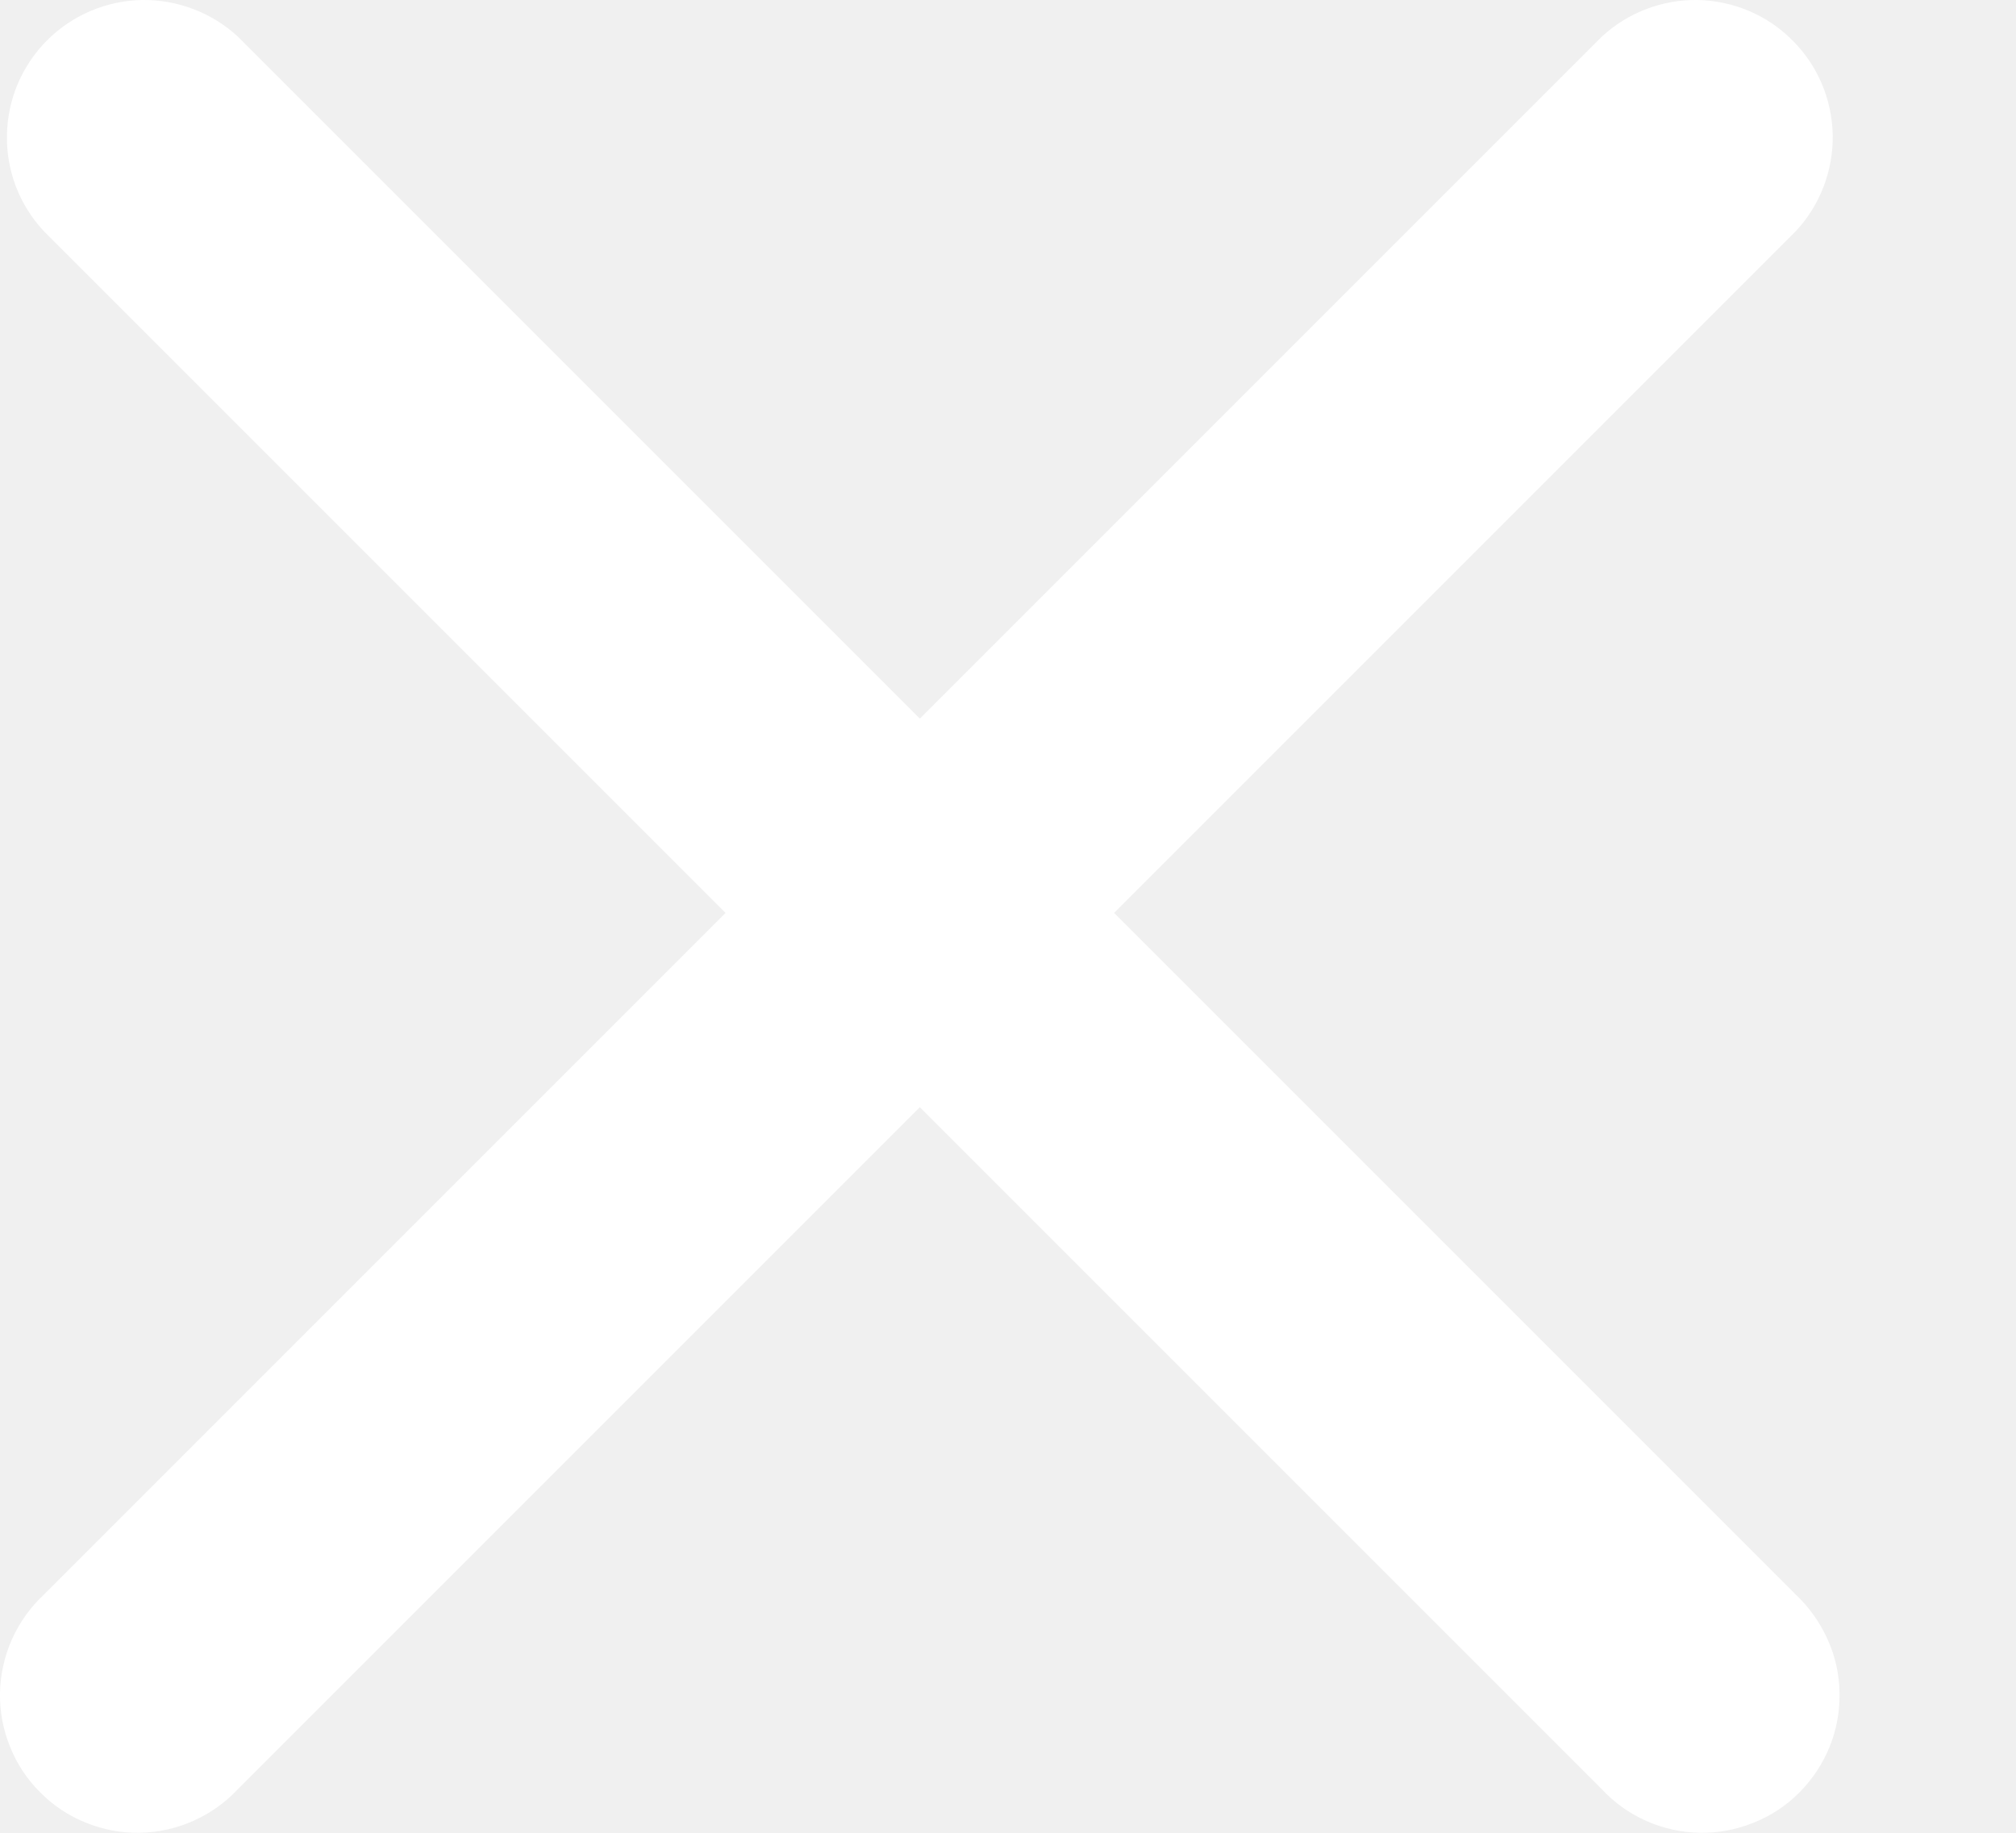
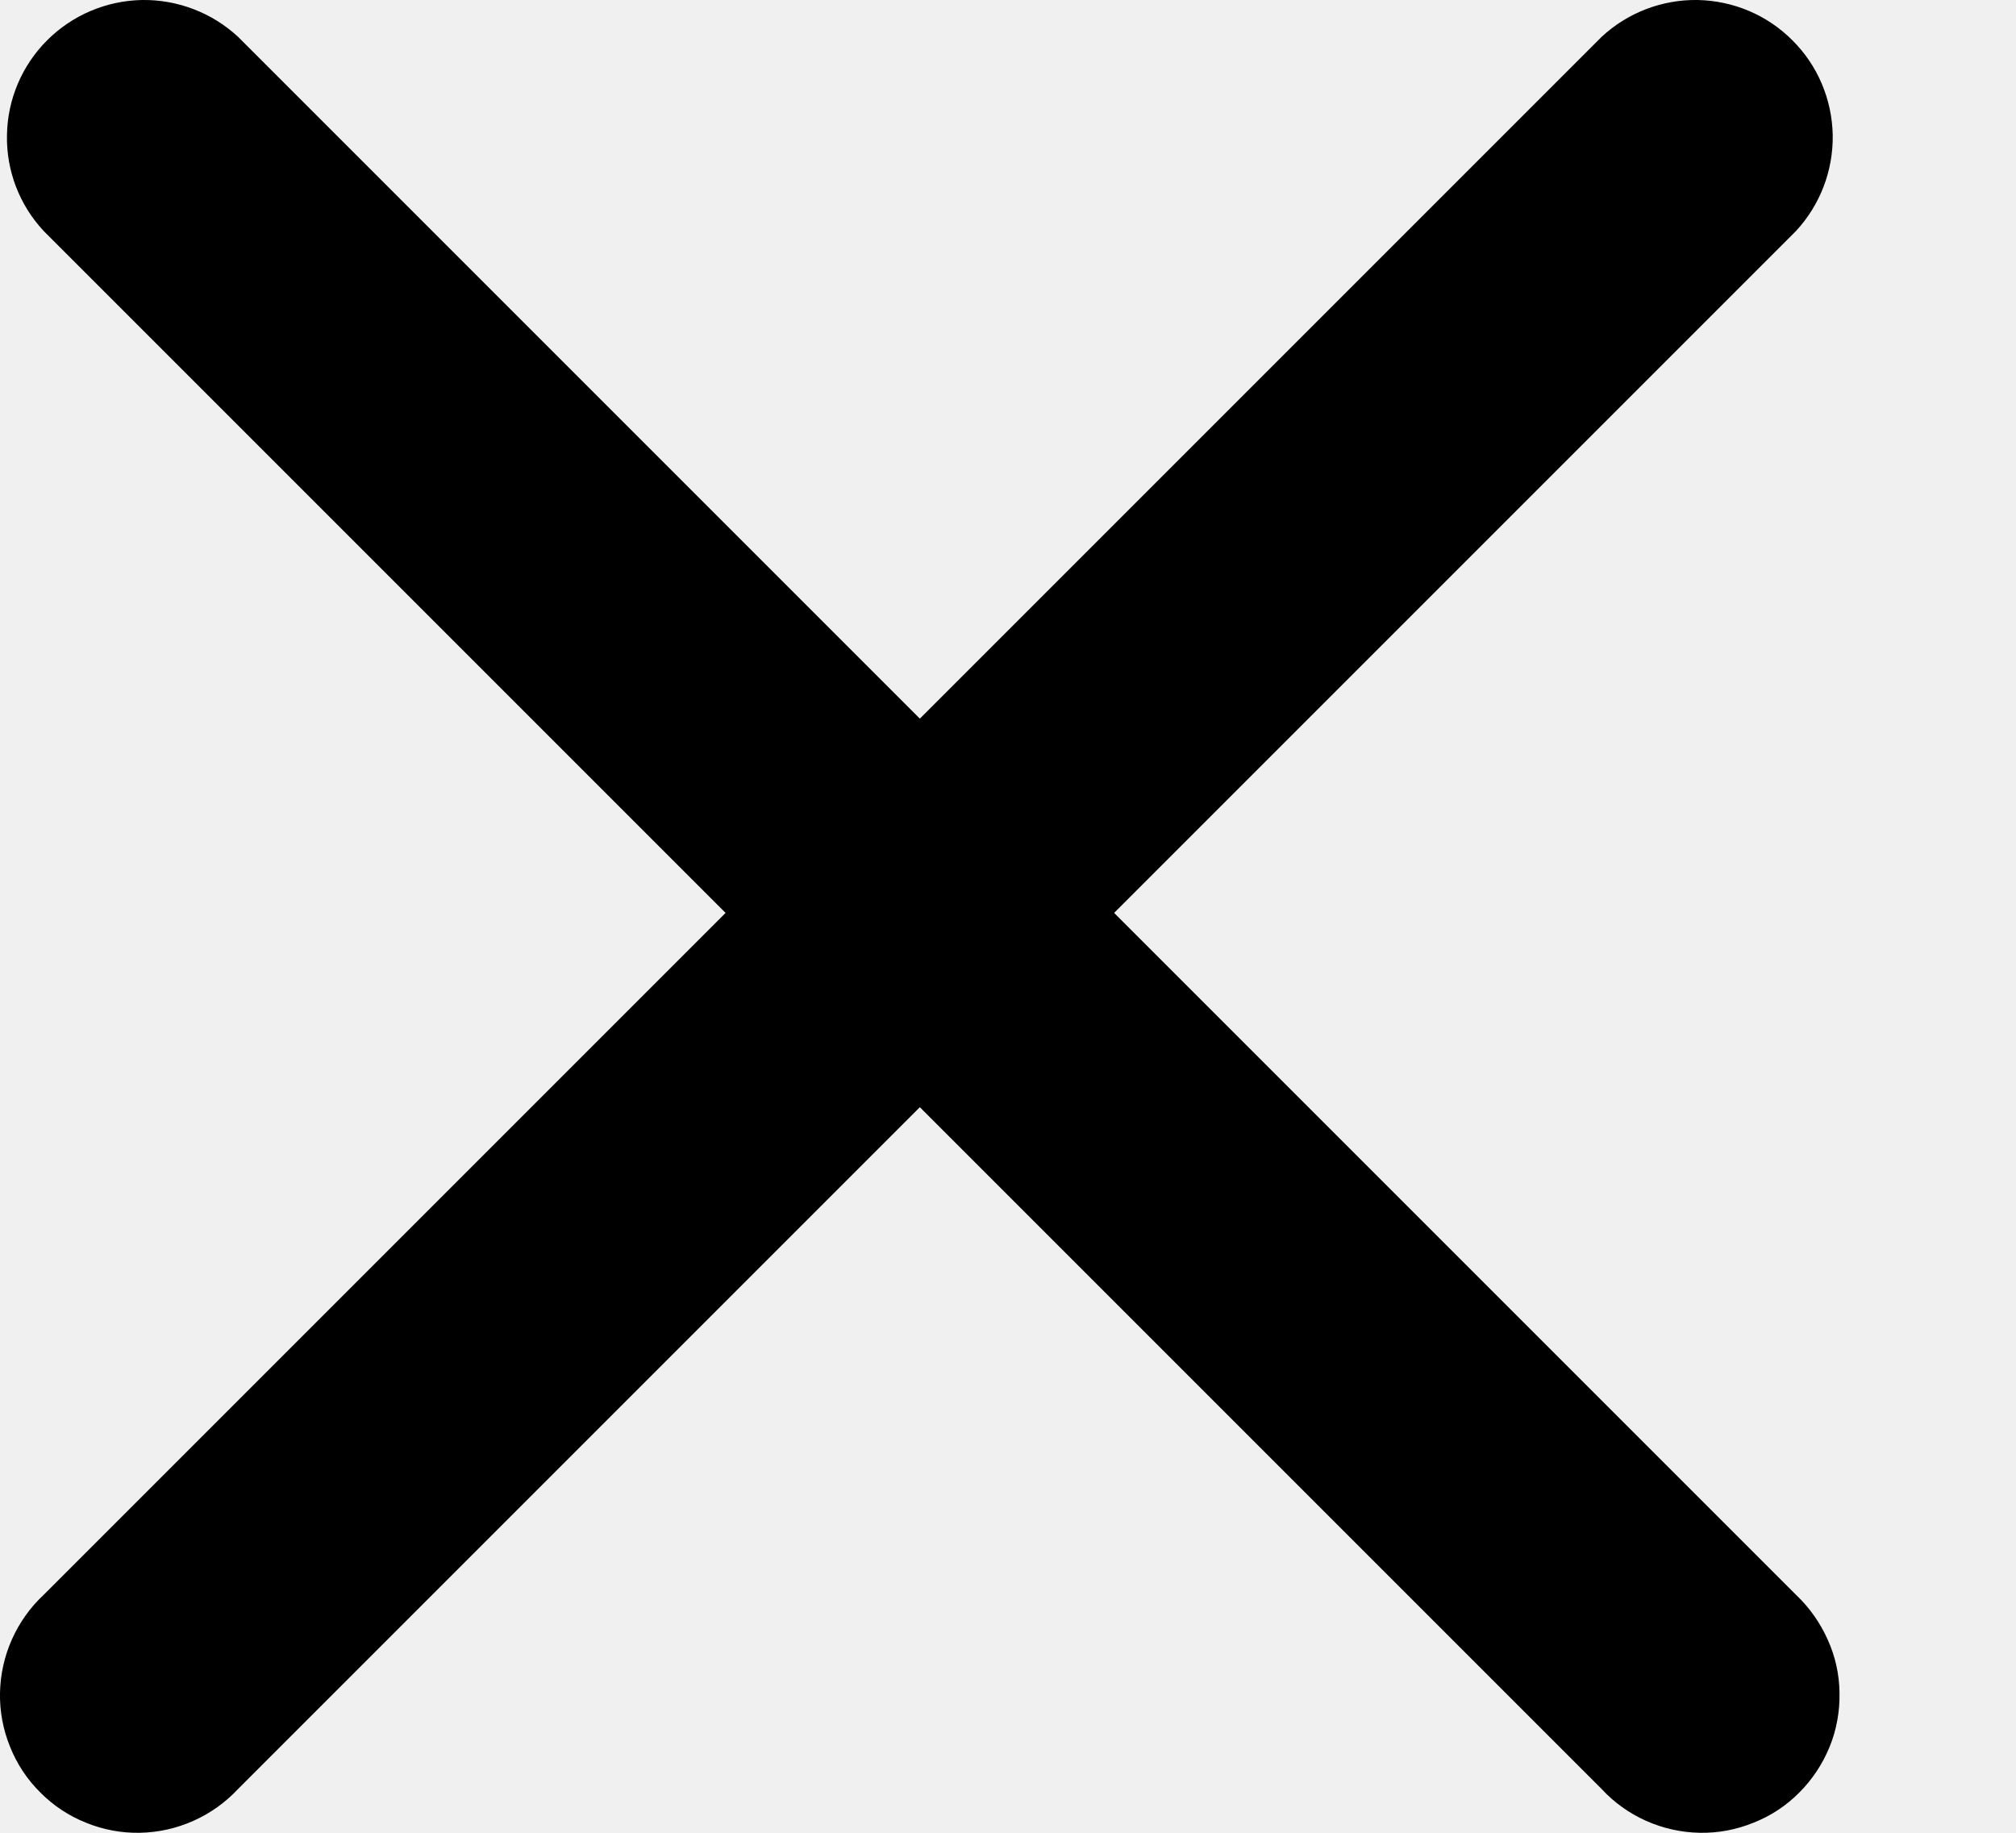
<svg xmlns="http://www.w3.org/2000/svg" width="11" height="10" viewBox="0 0 11 10" fill="none">
-   <path fill-rule="evenodd" clip-rule="evenodd" d="M1.299 0.201C1.157 0.069 0.968 -0.003 0.774 0C0.58 0.004 0.395 0.082 0.257 0.22C0.12 0.357 0.041 0.542 0.038 0.737C0.034 0.931 0.106 1.119 0.239 1.261L3.959 4.981L0.239 8.701C0.165 8.77 0.106 8.853 0.065 8.945C0.024 9.037 0.002 9.136 0 9.237C-0.002 9.337 0.017 9.438 0.055 9.531C0.092 9.624 0.148 9.709 0.22 9.78C0.291 9.852 0.376 9.908 0.469 9.945C0.562 9.983 0.663 10.002 0.763 10C0.864 9.998 0.963 9.976 1.055 9.935C1.147 9.894 1.23 9.835 1.299 9.761L5.019 6.041L8.739 9.761C8.807 9.835 8.89 9.894 8.982 9.935C9.074 9.976 9.173 9.998 9.274 10C9.375 10.002 9.475 9.983 9.568 9.945C9.662 9.908 9.747 9.852 9.818 9.78C9.889 9.709 9.945 9.624 9.983 9.531C10.021 9.438 10.039 9.337 10.037 9.237C10.036 9.136 10.014 9.037 9.972 8.945C9.931 8.853 9.872 8.77 9.799 8.701L6.079 4.981L9.799 1.261C9.931 1.119 10.003 0.931 10 0.737C9.996 0.542 9.918 0.357 9.78 0.22C9.643 0.082 9.458 0.004 9.263 0C9.069 -0.003 8.881 0.069 8.739 0.201L5.019 3.921L1.299 0.201Z" fill="white" />
+   <path fill-rule="evenodd" clip-rule="evenodd" d="M1.299 0.201C1.157 0.069 0.968 -0.003 0.774 0C0.58 0.004 0.395 0.082 0.257 0.22C0.12 0.357 0.041 0.542 0.038 0.737C0.034 0.931 0.106 1.119 0.239 1.261L3.959 4.981L0.239 8.701C0.165 8.77 0.106 8.853 0.065 8.945C0.024 9.037 0.002 9.136 0 9.237C-0.002 9.337 0.017 9.438 0.055 9.531C0.092 9.624 0.148 9.709 0.22 9.78C0.291 9.852 0.376 9.908 0.469 9.945C0.562 9.983 0.663 10.002 0.763 10C0.864 9.998 0.963 9.976 1.055 9.935C1.147 9.894 1.23 9.835 1.299 9.761L5.019 6.041L8.739 9.761C8.807 9.835 8.89 9.894 8.982 9.935C9.074 9.976 9.173 9.998 9.274 10C9.375 10.002 9.475 9.983 9.568 9.945C9.662 9.908 9.747 9.852 9.818 9.78C9.889 9.709 9.945 9.624 9.983 9.531C10.021 9.438 10.039 9.337 10.037 9.237C10.036 9.136 10.014 9.037 9.972 8.945C9.931 8.853 9.872 8.77 9.799 8.701L6.079 4.981L9.799 1.261C9.931 1.119 10.003 0.931 10 0.737C9.996 0.542 9.918 0.357 9.78 0.22C9.643 0.082 9.458 0.004 9.263 0C9.069 -0.003 8.881 0.069 8.739 0.201L5.019 3.921L1.299 0.201Z" fill="black" />
</svg>
